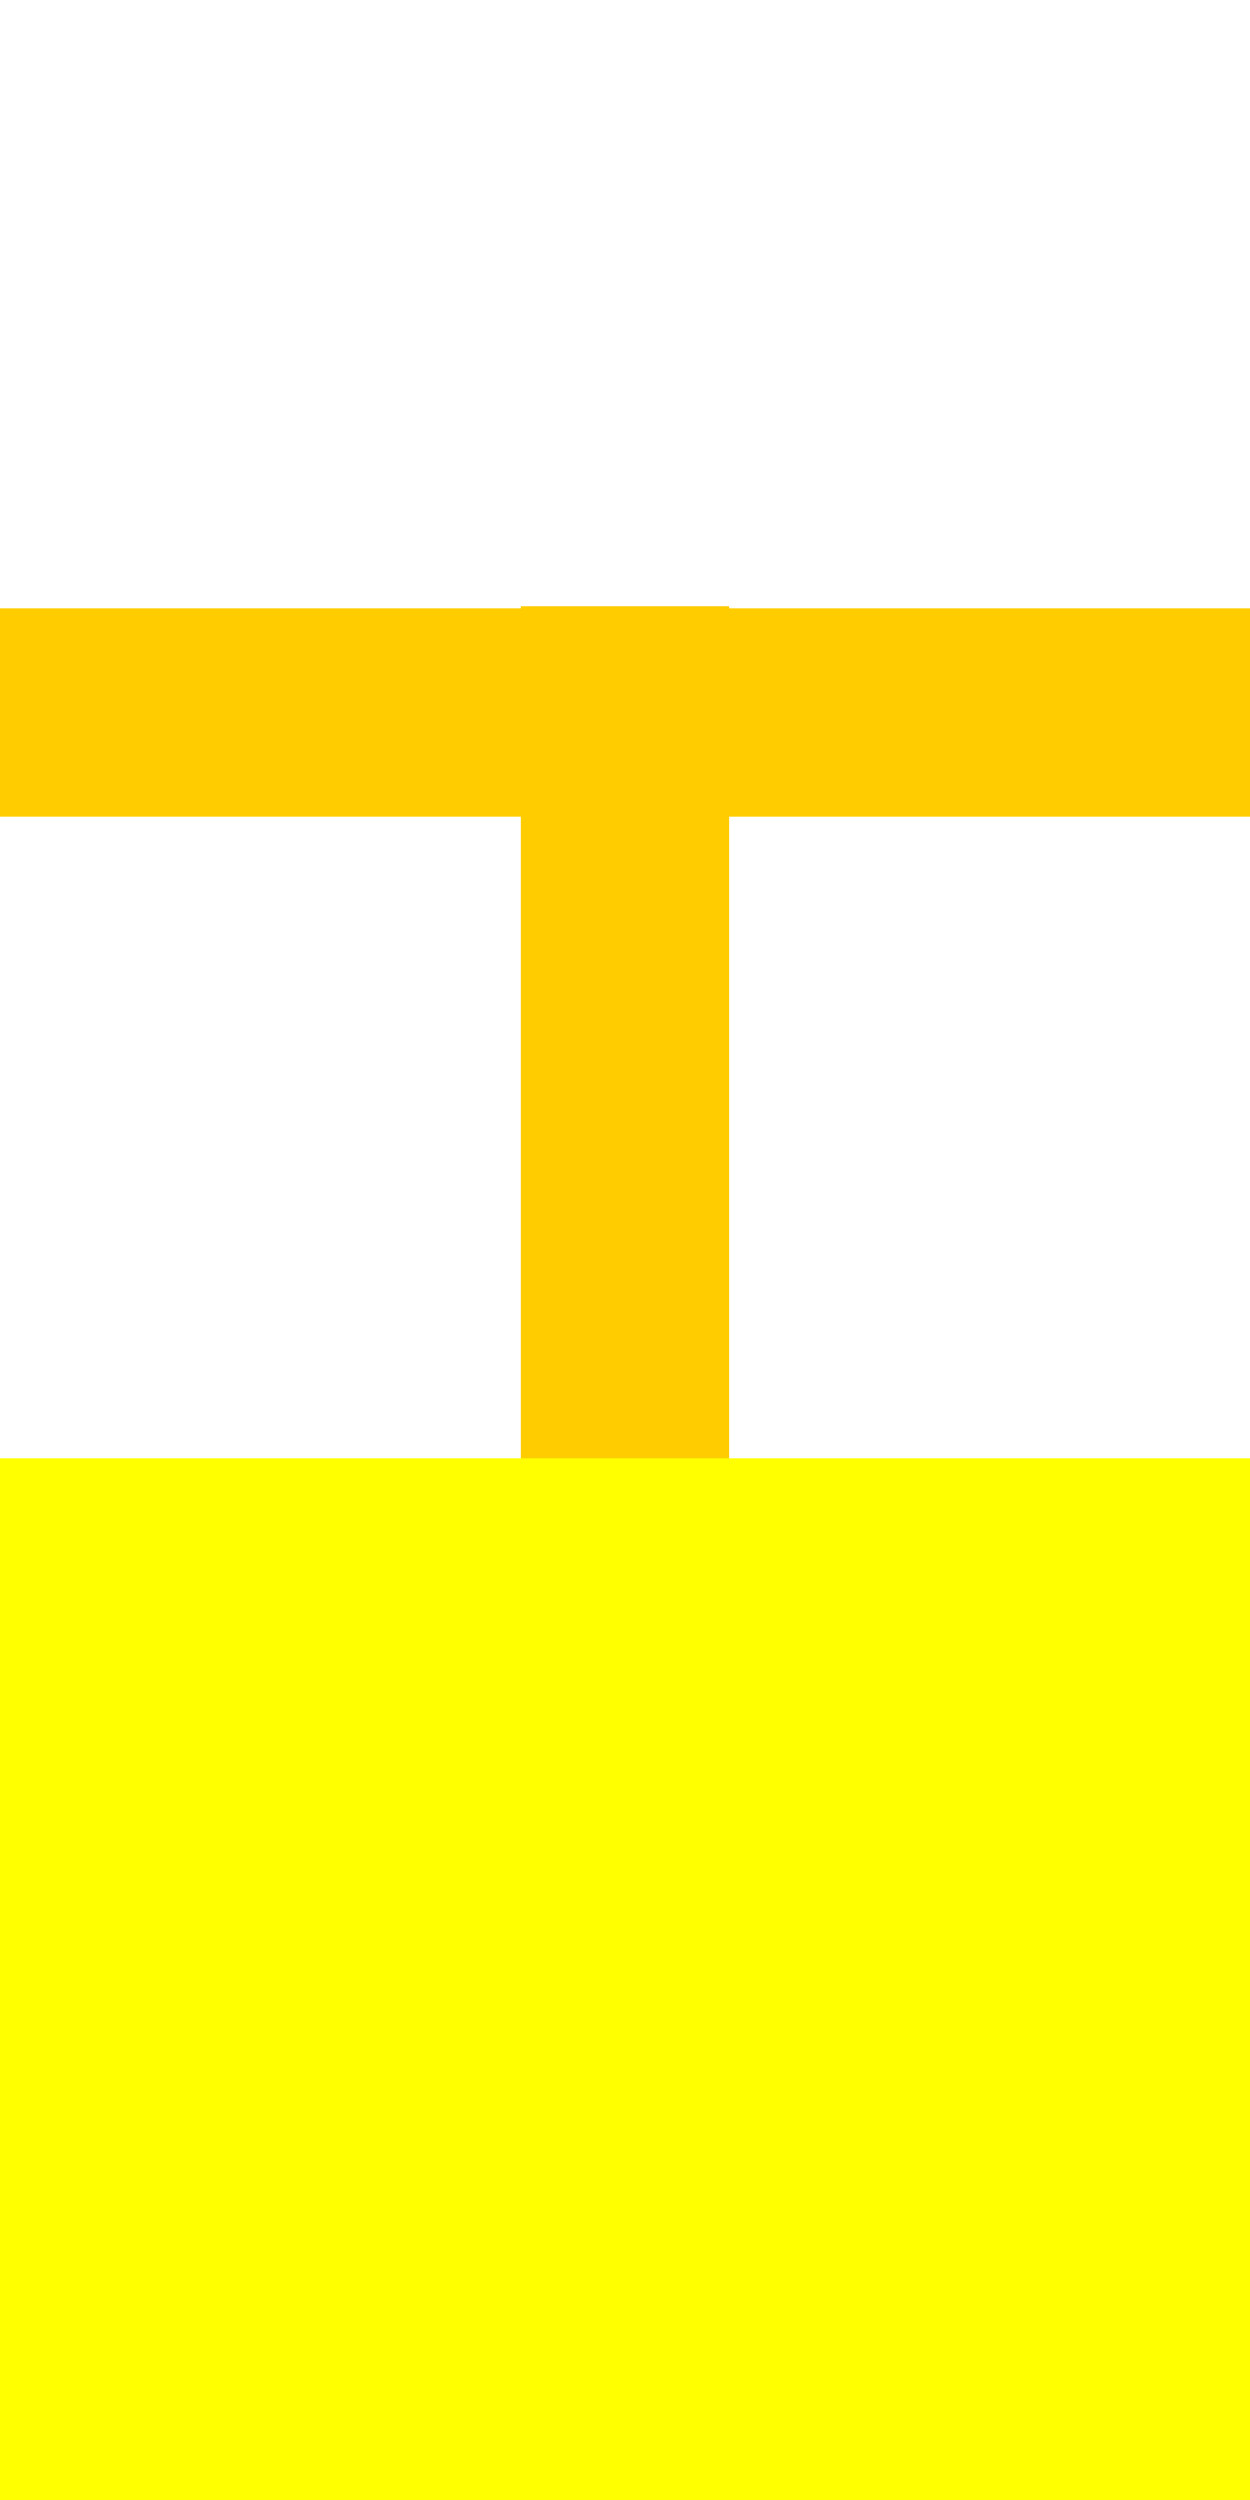
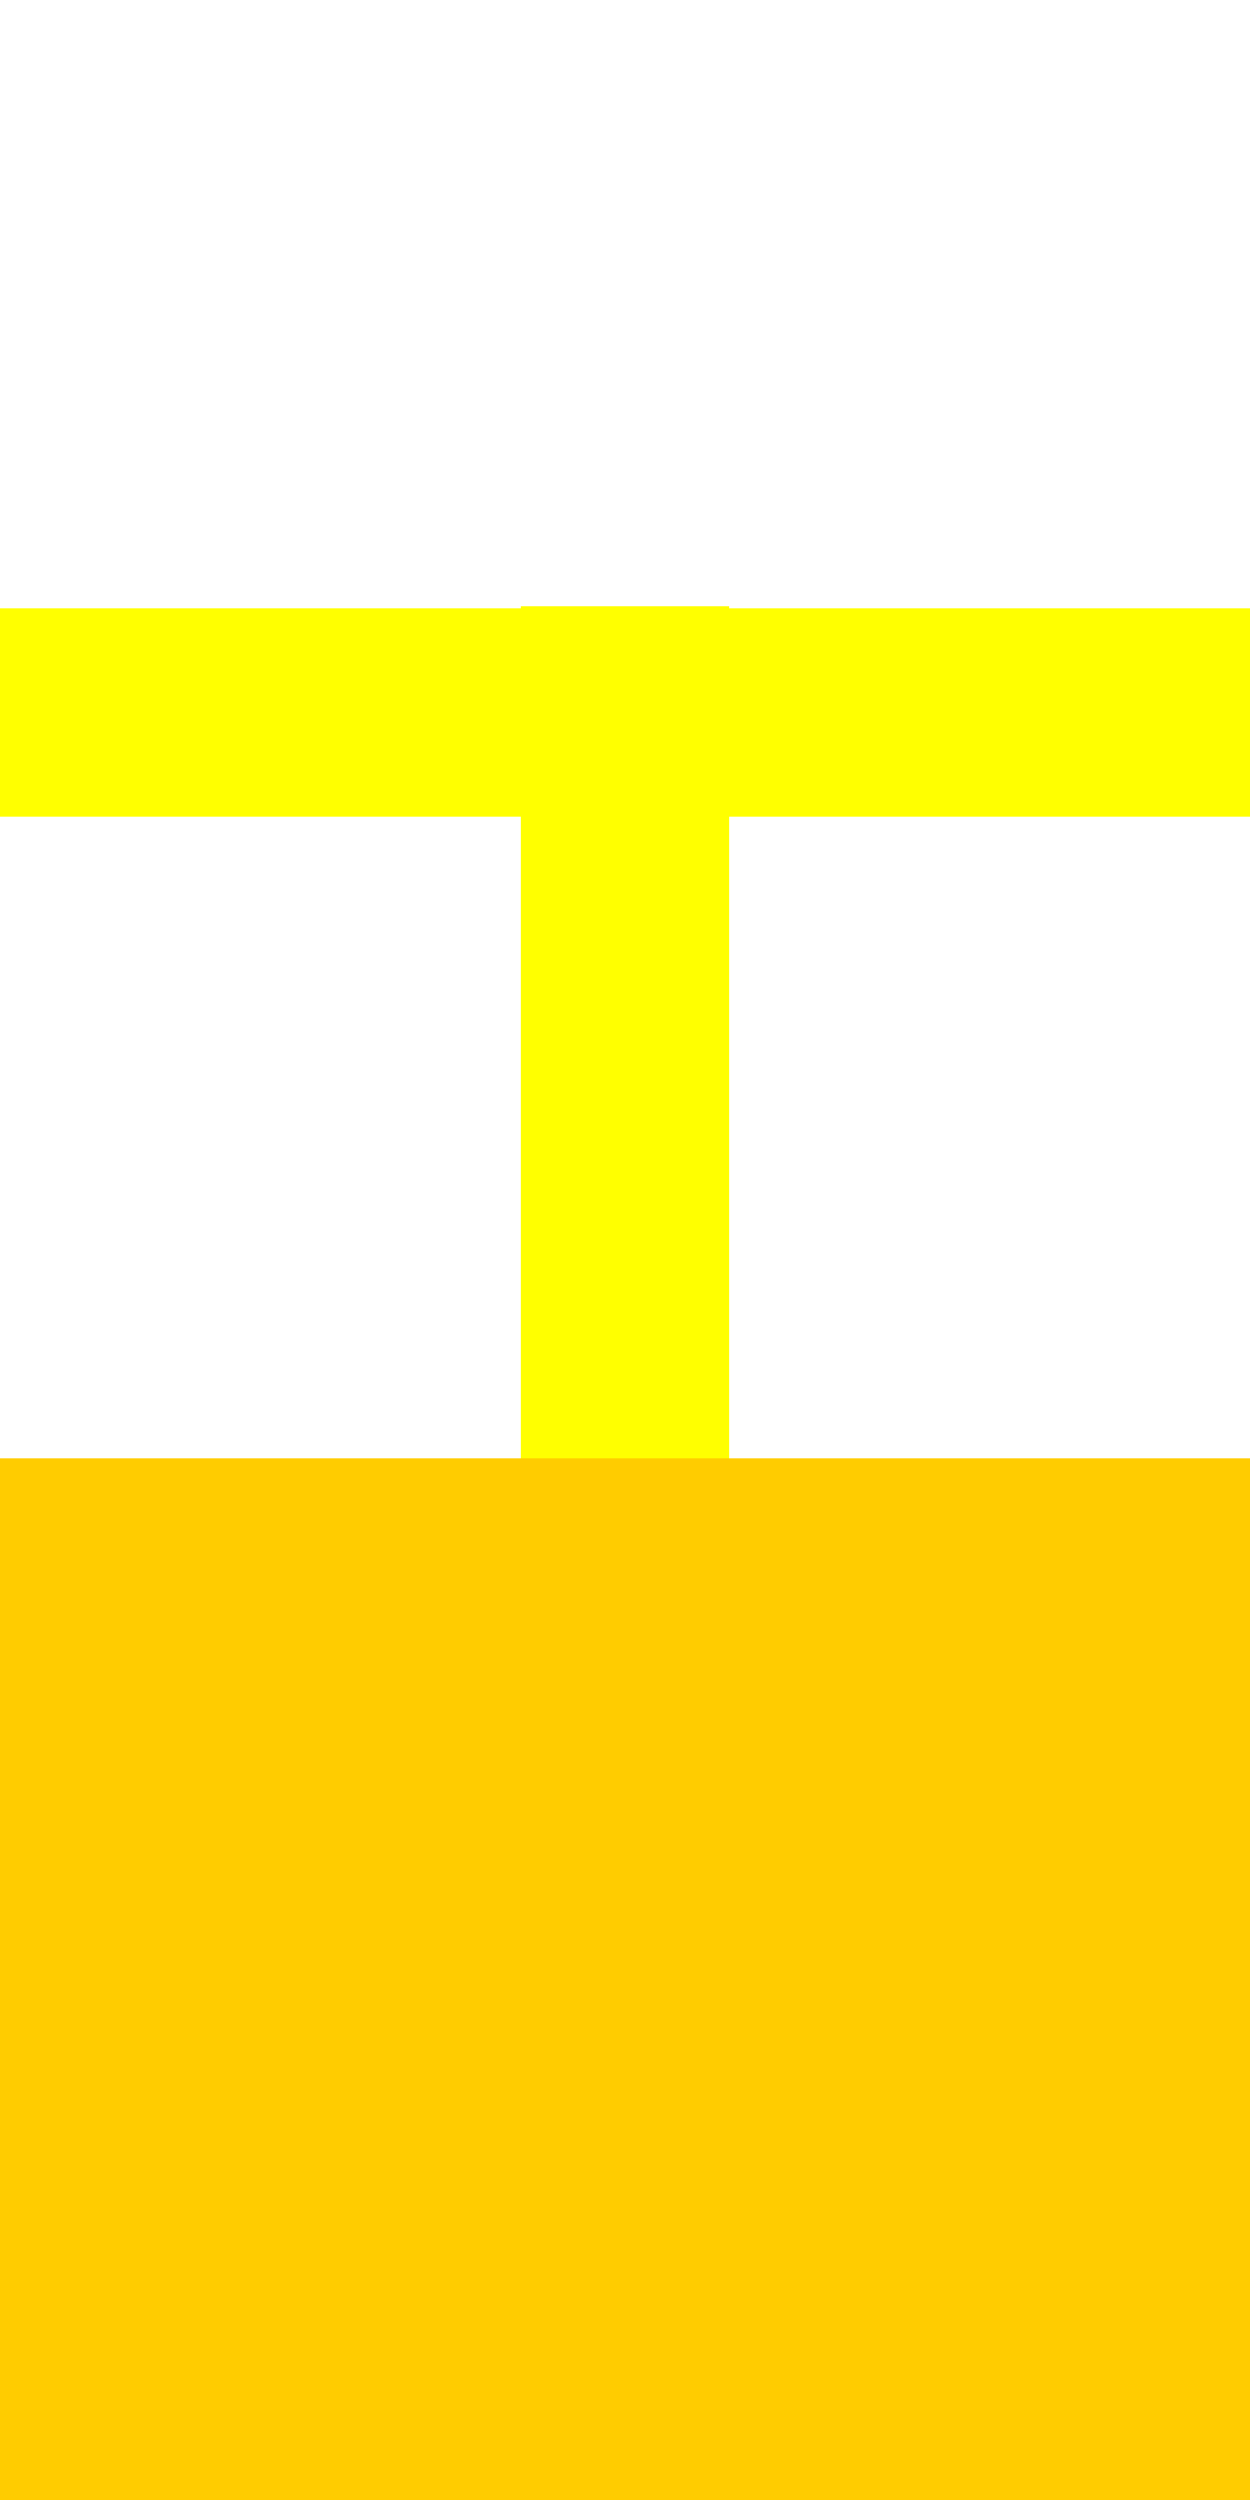
<svg xmlns="http://www.w3.org/2000/svg" version="1.1" preserveAspectRatio="none" x="0px" y="0px" width="30px" height="60px" viewBox="0 -30 30 60">
-   <path fill="#FFCC00" stroke="none" d=" M 17.5 -15.45 L 12.5 -15.45 12.5 -15.4 0 -15.4 0 -10.4 12.5 -10.4 12.5 14.55 17.5 14.55 17.5 -10.4 30 -10.4 30 -15.4 17.5 -15.4 17.5 -15.45 Z" />
-   <path fill="#FFFF00" stroke="none" d=" M 0 5 L 0 30 30 30 30 5 0 5 Z" />
+   <path fill="#FFFF00" stroke="none" d=" M 17.5 -15.45 L 12.5 -15.45 12.5 -15.4 0 -15.4 0 -10.4 12.5 -10.4 12.5 14.55 17.5 14.55 17.5 -10.4 30 -10.4 30 -15.4 17.5 -15.4 17.5 -15.45 Z" />
+   <path fill="#FFCC00" stroke="none" d=" M 0 5 L 0 30 30 30 30 5 0 5 Z" />
</svg>
